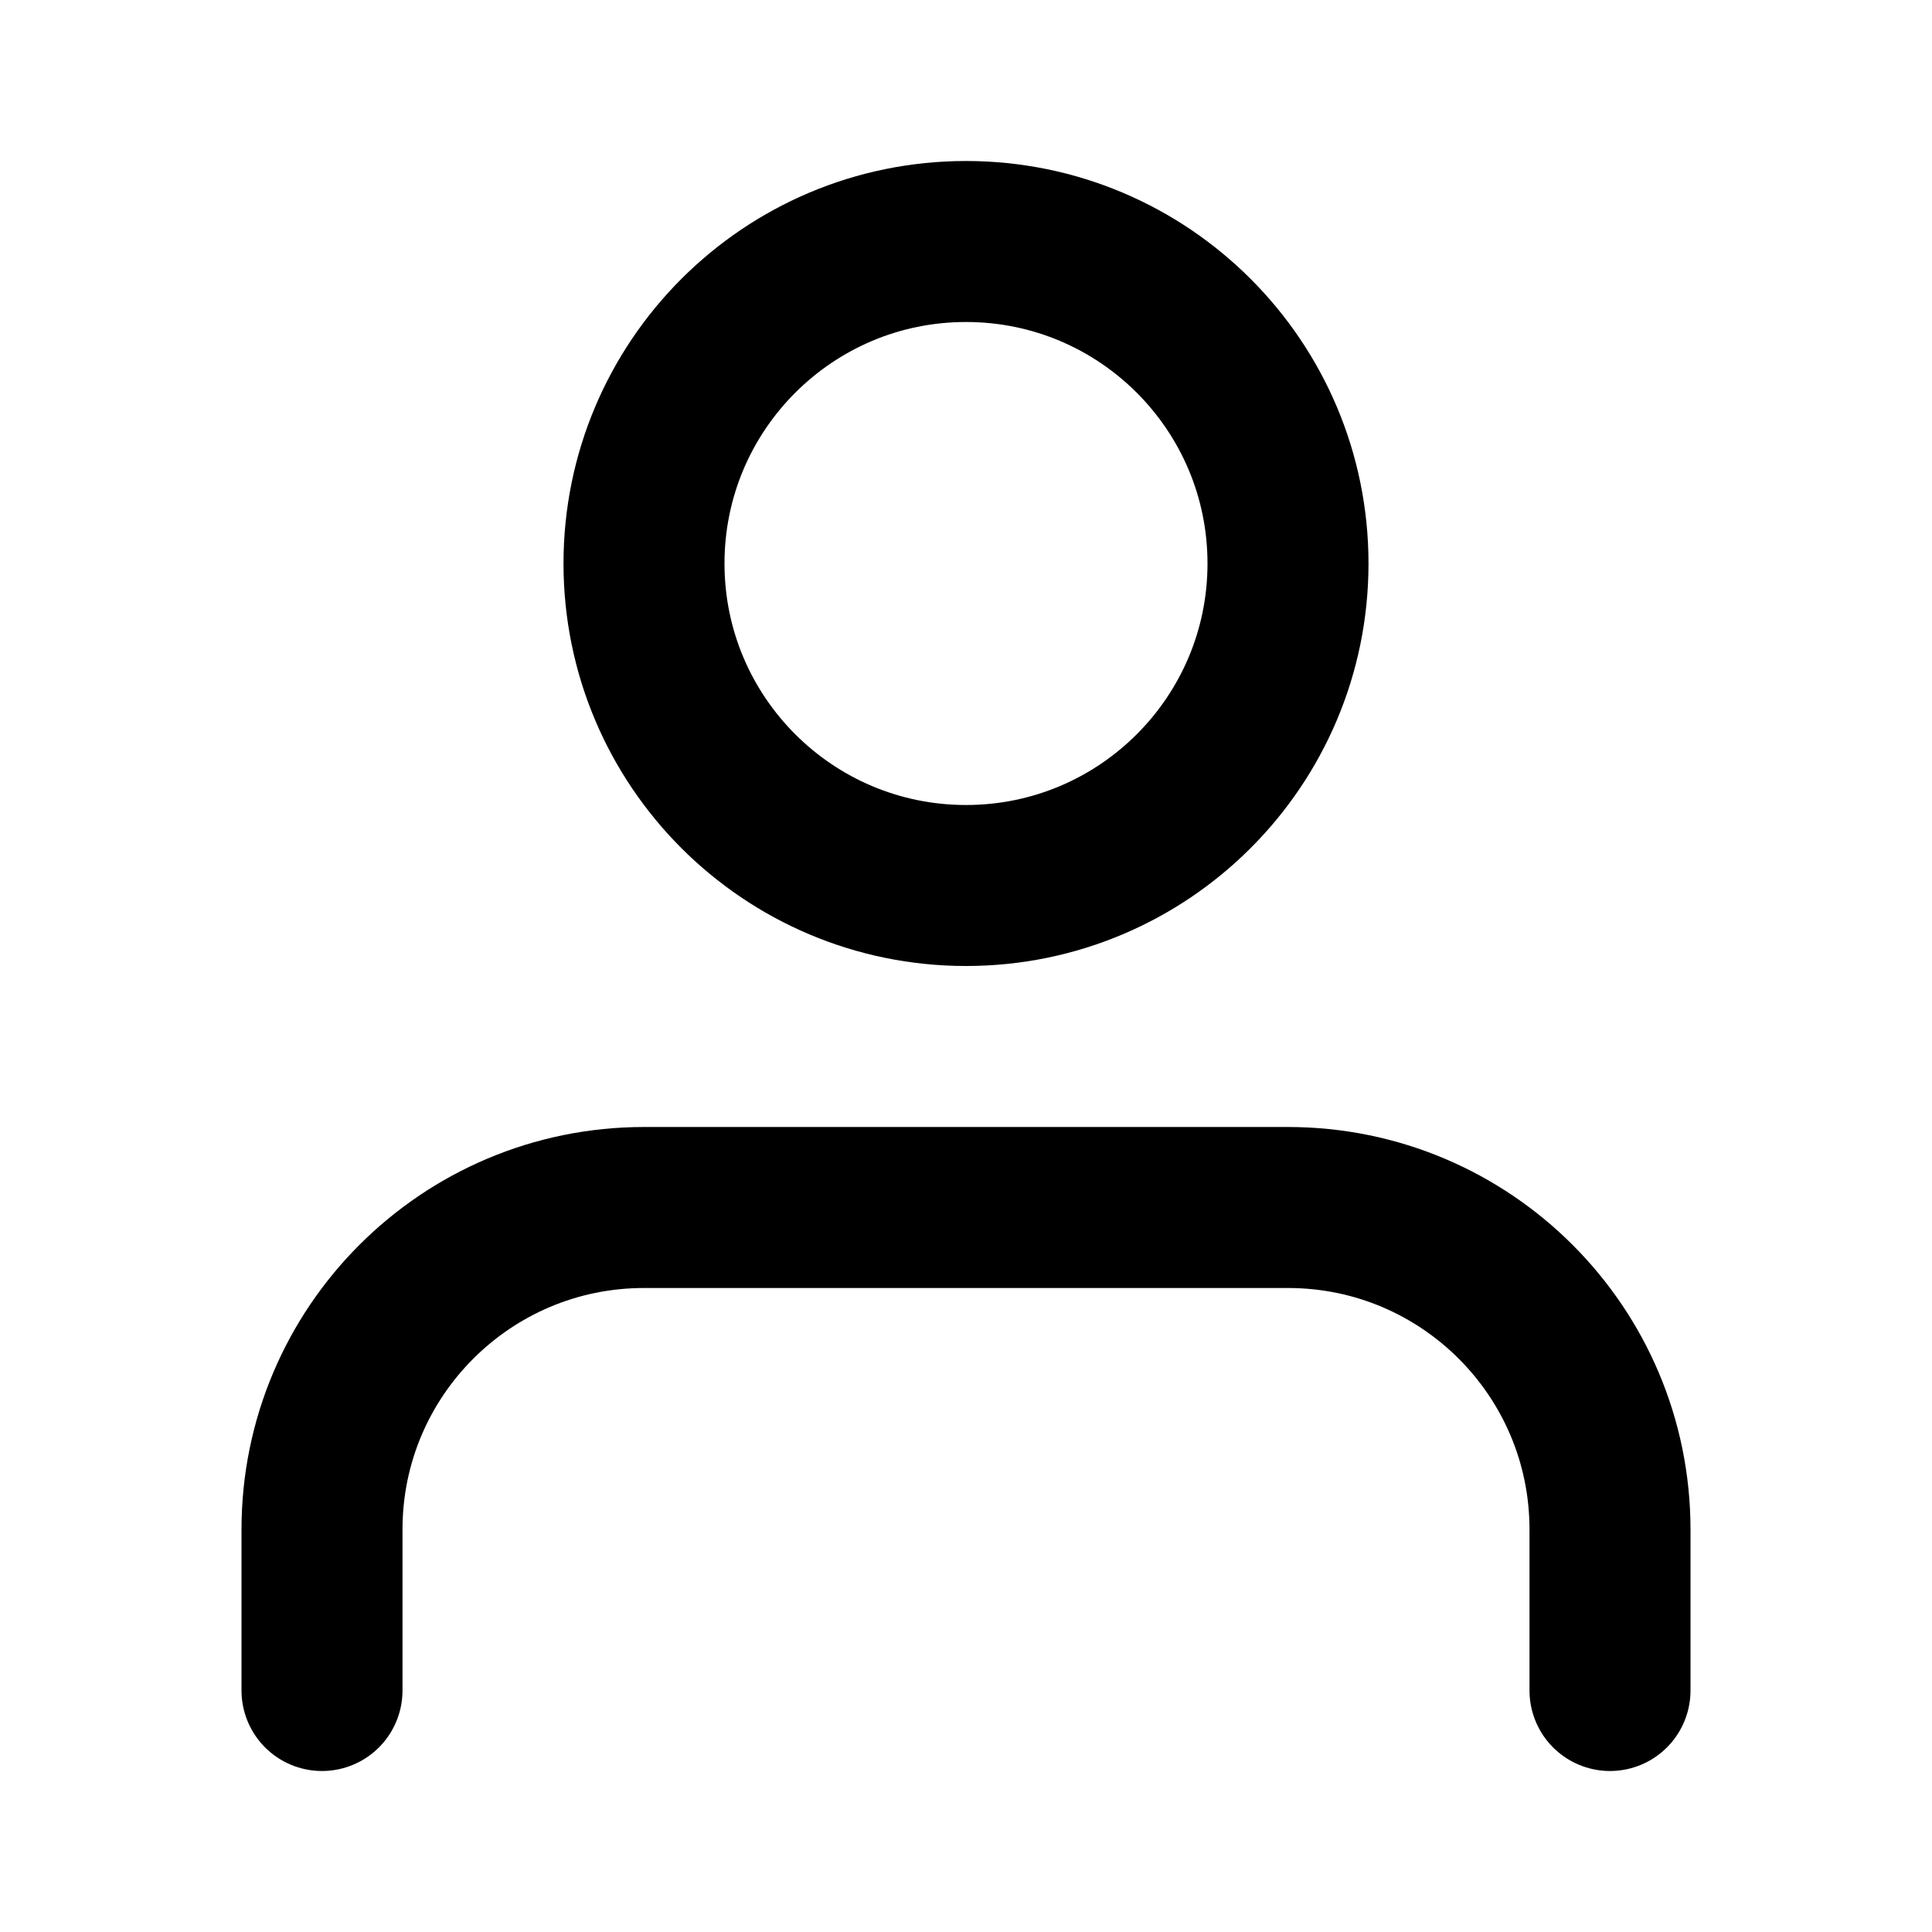
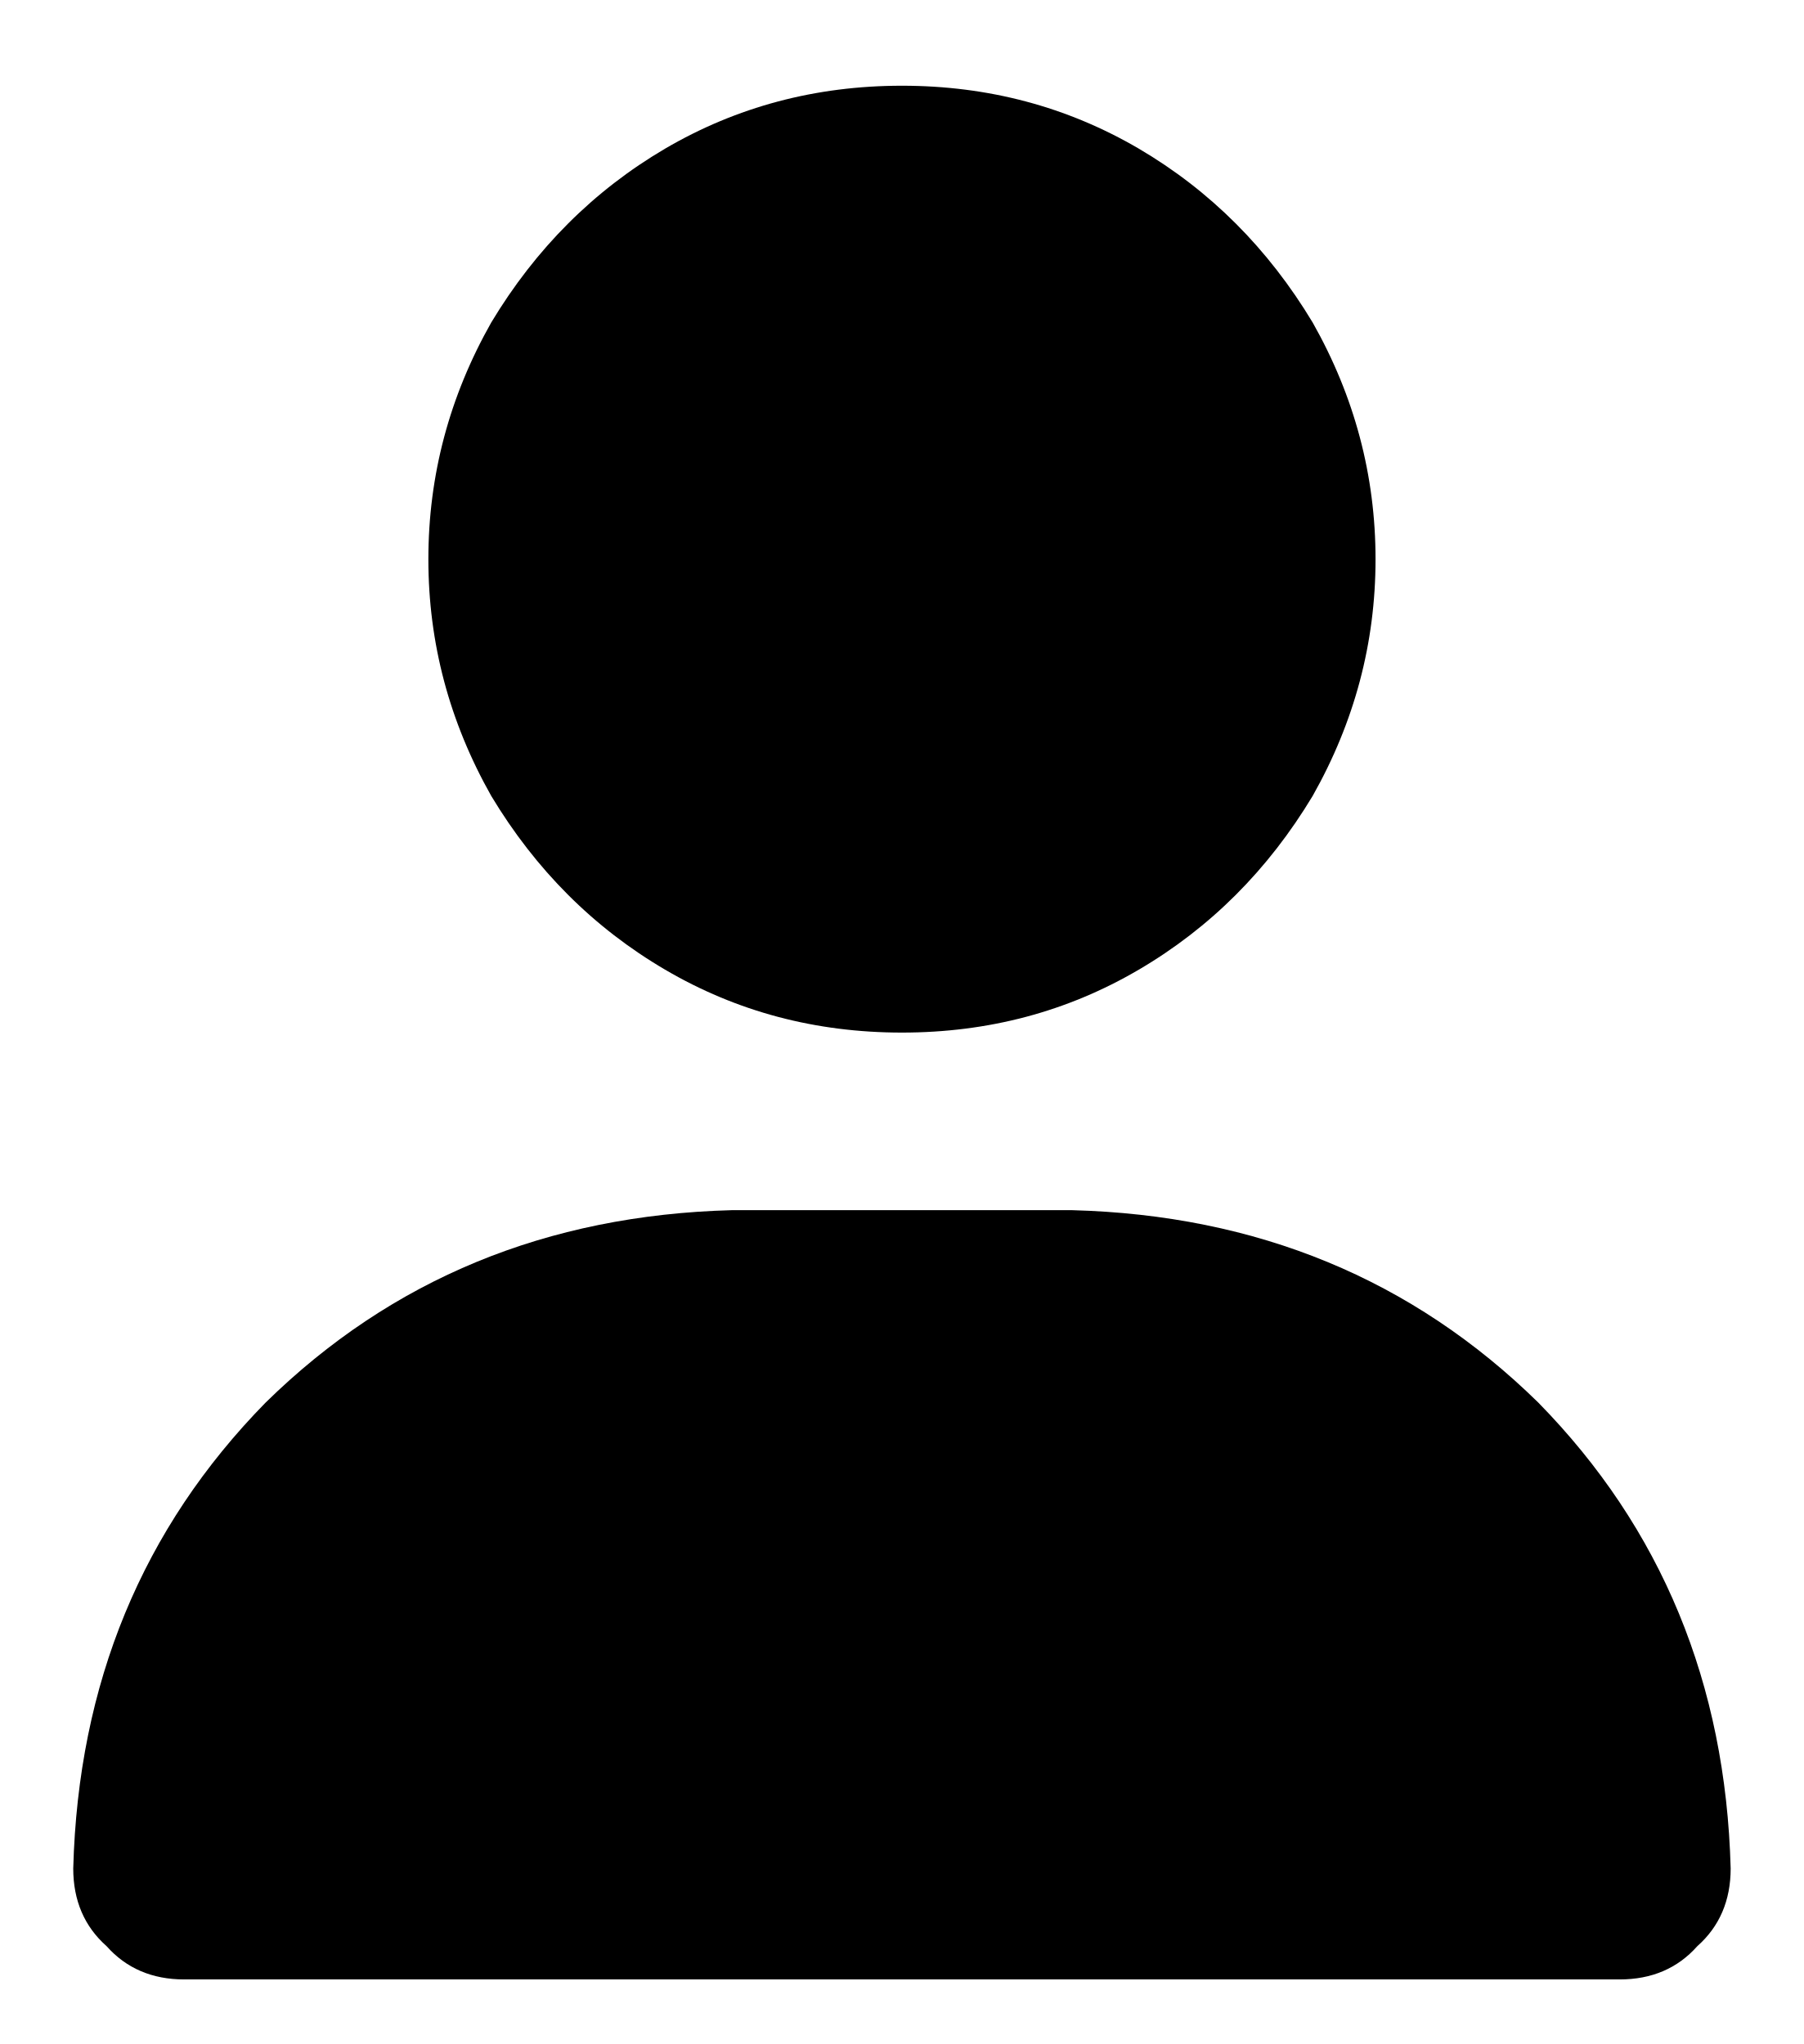
- <svg xmlns="http://www.w3.org/2000/svg" width="24" height="24" viewBox="0 0 24 24" fill="none" stroke="currentColor" stroke-width="2" stroke-linecap="round" stroke-linejoin="round" class="feather feather-user">
-   <path d="M20 21v-2a4 4 0 0 0-4-4H8a4 4 0 0 0-4 4v2" />
-   <circle cx="12" cy="7" r="4" />
+ <svg xmlns="http://www.w3.org/2000/svg" width="15" height="17" viewBox="0 0 15 17" fill="none">
+   <path d="M7.5 8.588C8.218 8.588 8.874 8.414 9.469 8.065C10.063 7.717 10.545 7.235 10.915 6.62C11.263 6.004 11.438 5.348 11.438 4.651C11.438 3.954 11.263 3.297 10.915 2.682C10.545 2.067 10.063 1.585 9.469 1.236C8.874 0.888 8.218 0.713 7.5 0.713C6.782 0.713 6.126 0.888 5.531 1.236C4.937 1.585 4.455 2.067 4.085 2.682C3.737 3.297 3.562 3.954 3.562 4.651C3.562 5.348 3.737 6.004 4.085 6.62C4.455 7.235 4.937 7.717 5.531 8.065C6.126 8.414 6.782 8.588 7.5 8.588ZM6.085 10.065C4.547 10.106 3.255 10.639 2.209 11.665C1.184 12.71 0.65 14.002 0.609 15.54C0.609 15.807 0.702 16.023 0.886 16.186C1.05 16.371 1.266 16.463 1.532 16.463H13.468C13.734 16.463 13.95 16.371 14.114 16.186C14.298 16.023 14.391 15.807 14.391 15.54C14.35 14.002 13.816 12.71 12.791 11.665C11.745 10.639 10.453 10.106 8.915 10.065H6.085Z" fill="currentColor" />
</svg>
